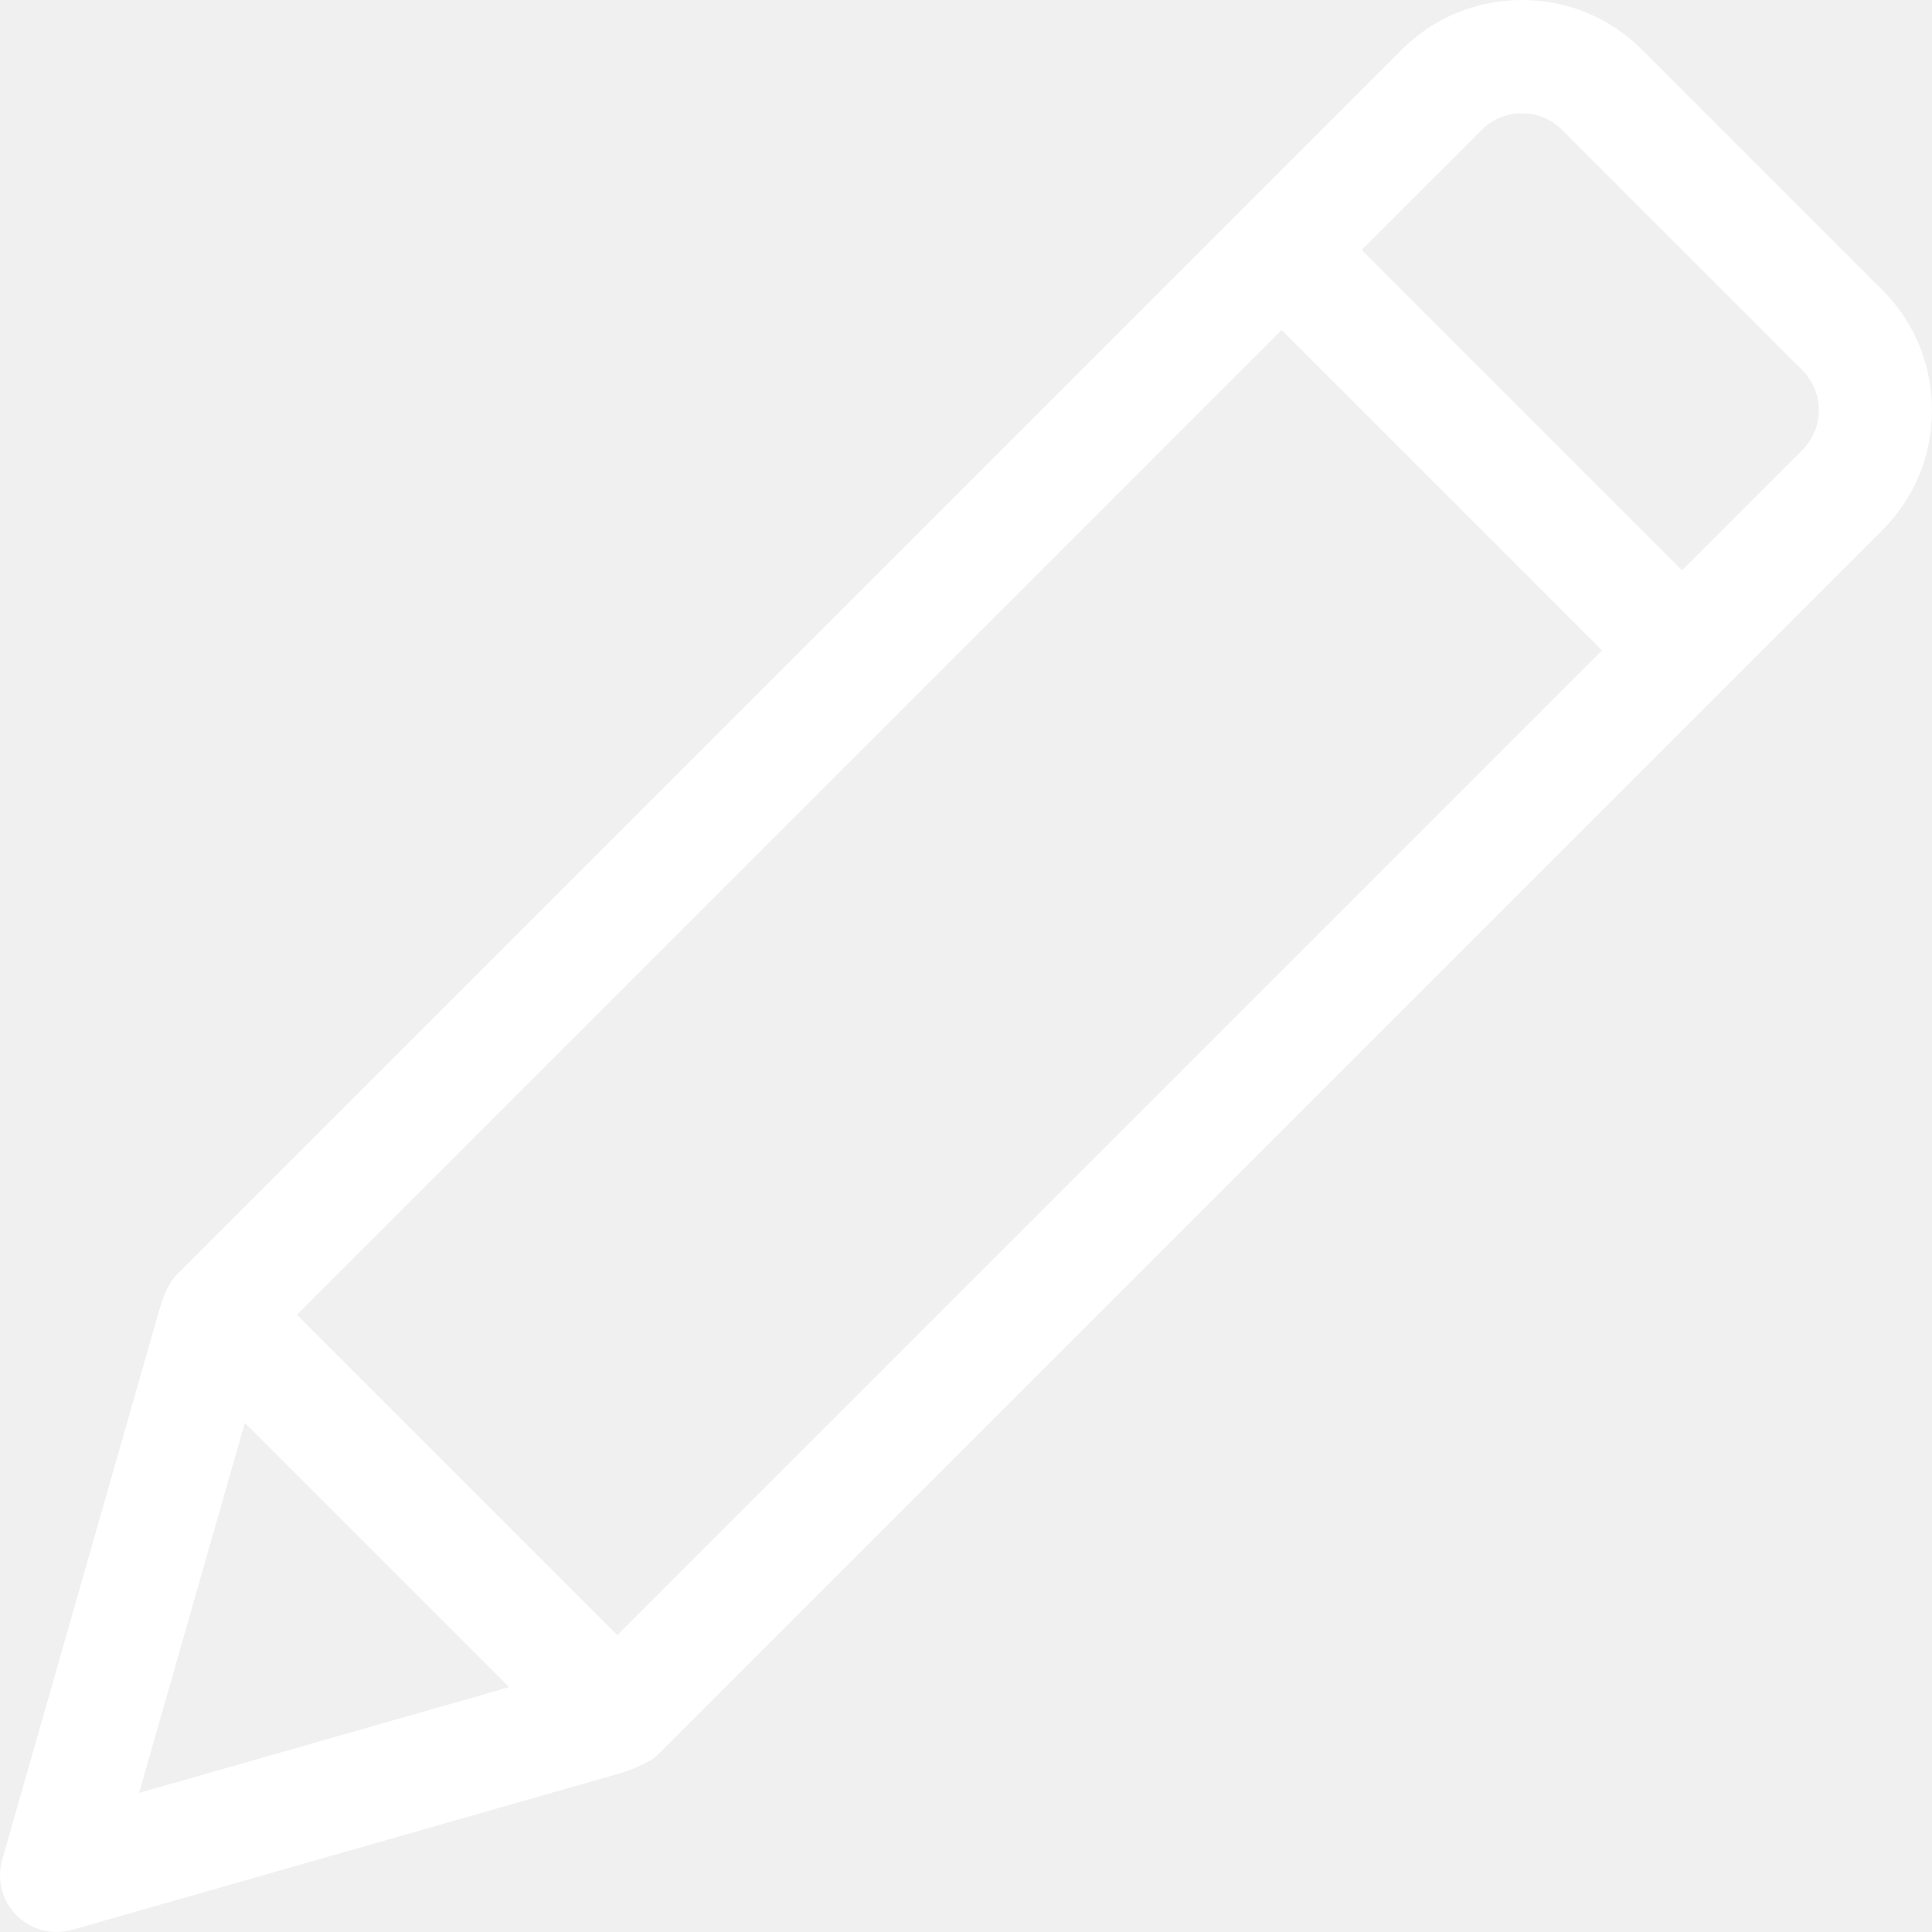
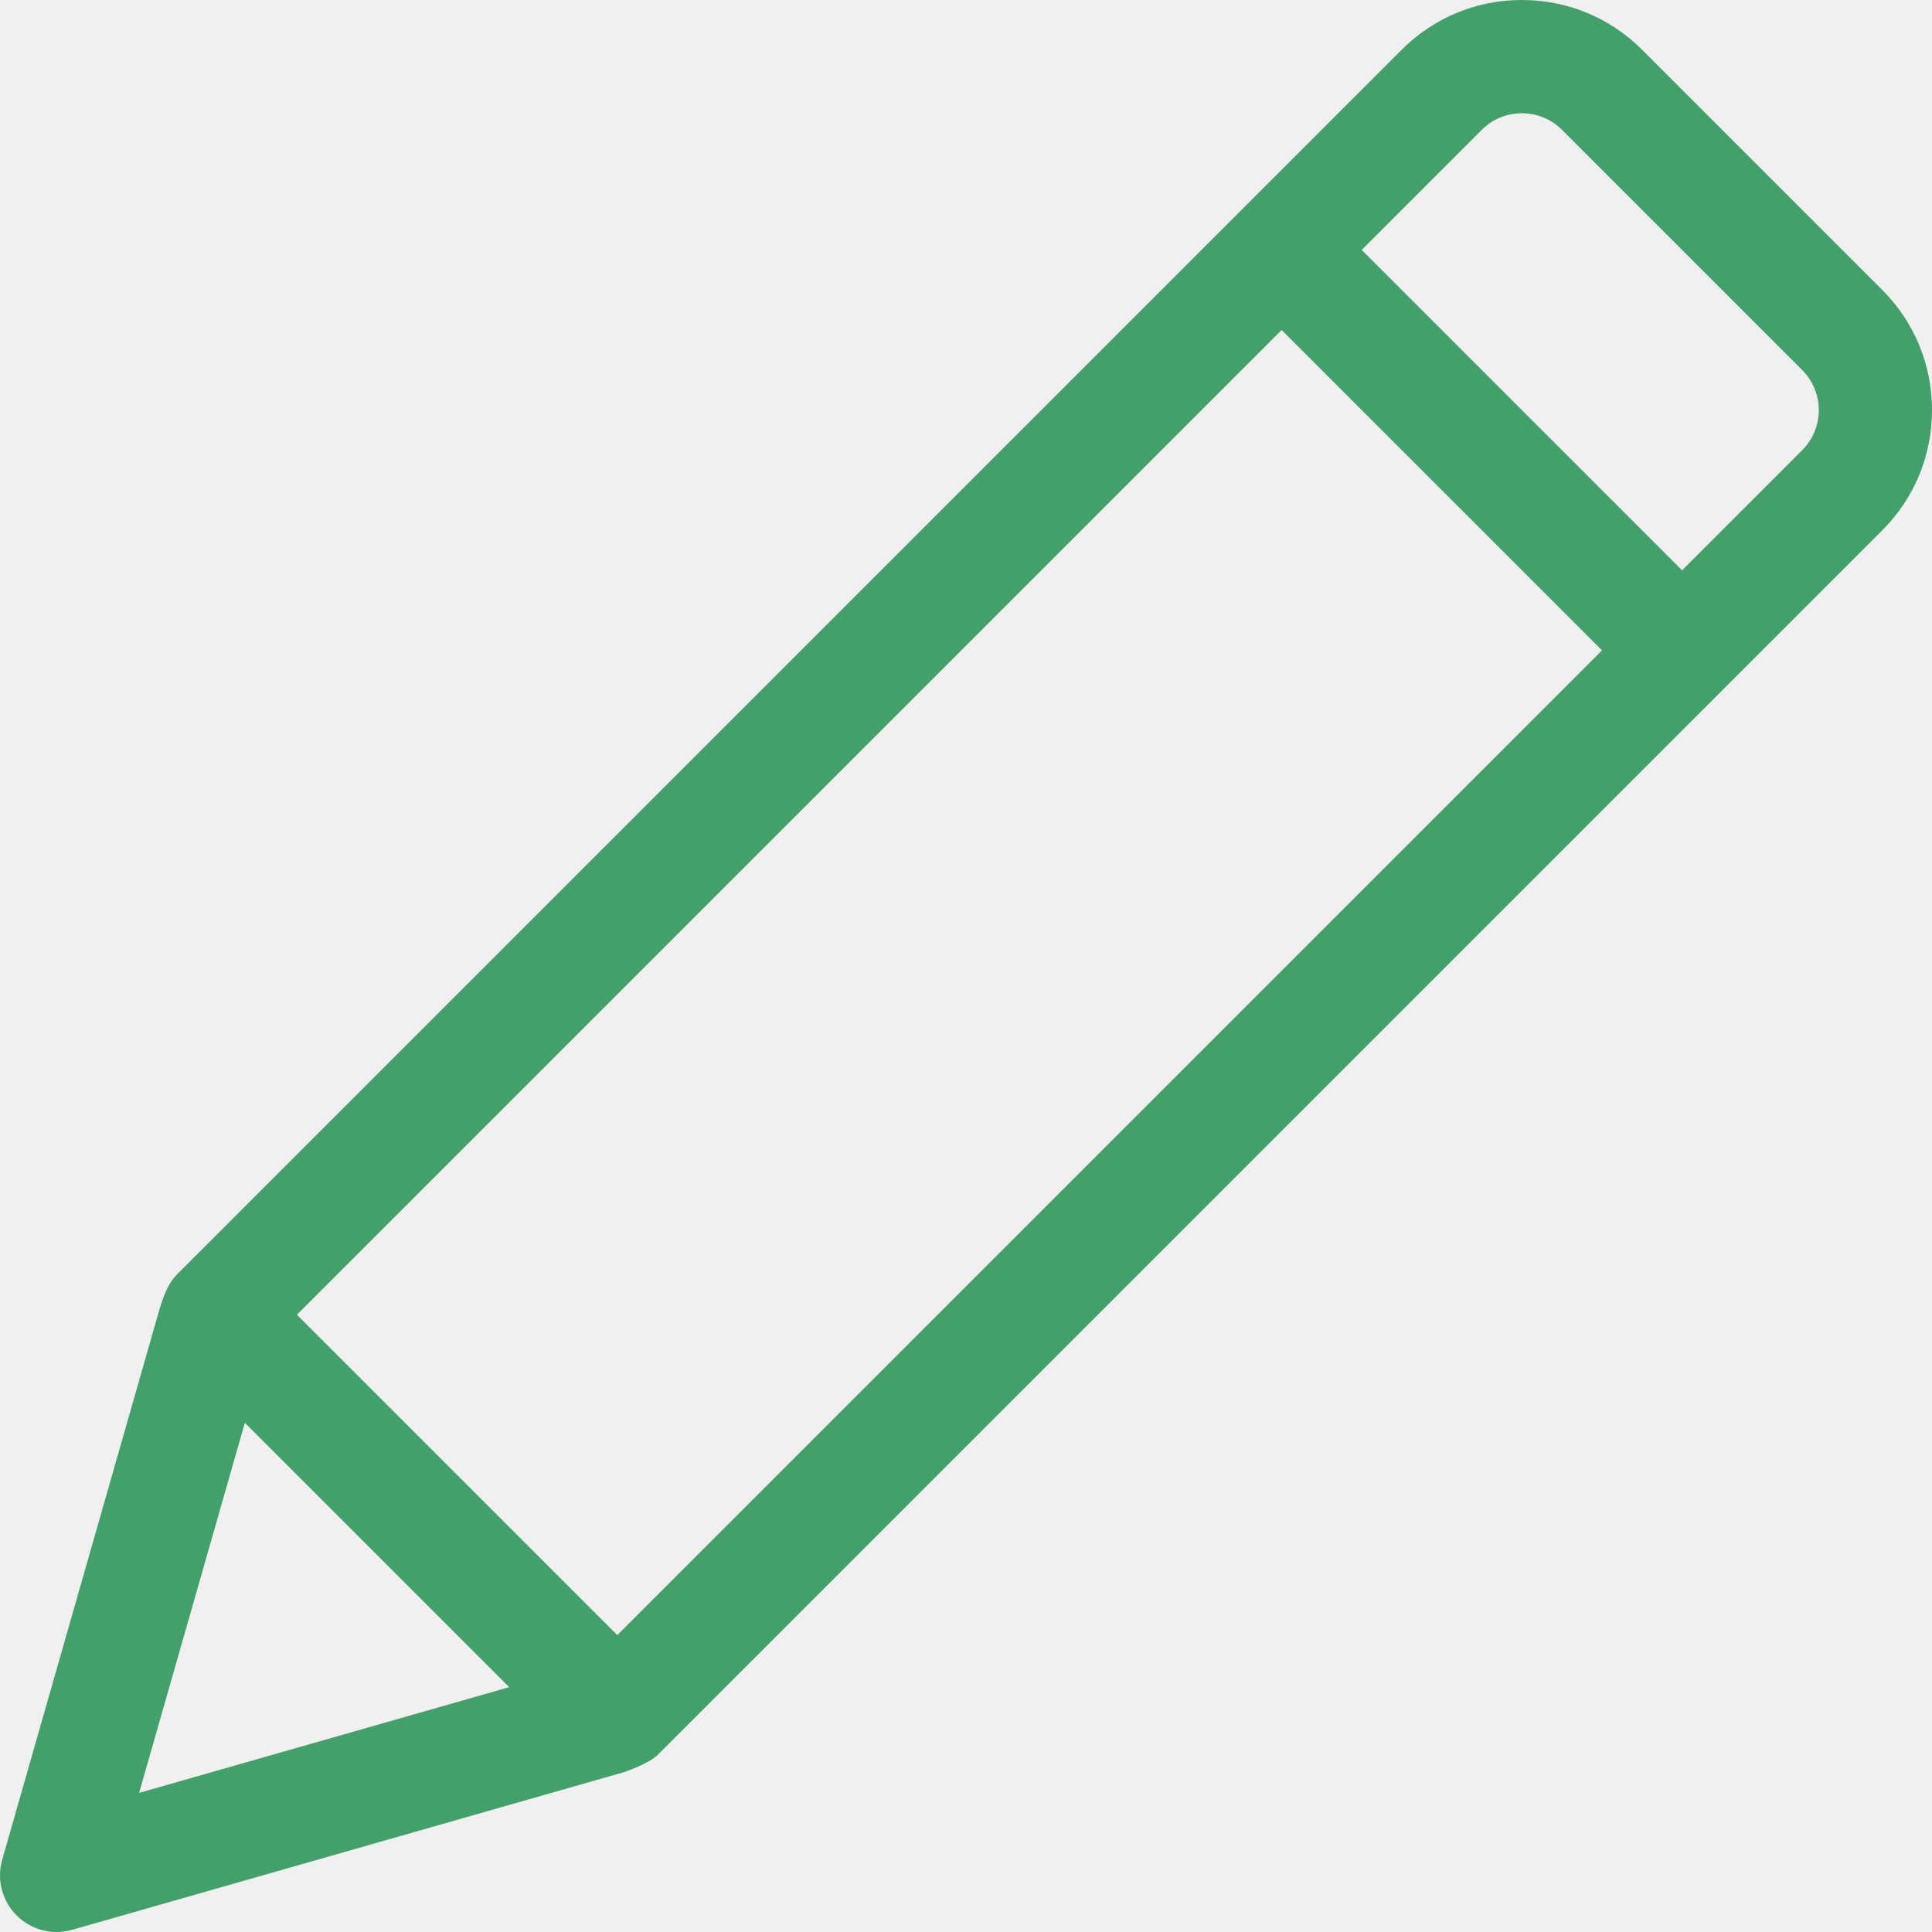
<svg xmlns="http://www.w3.org/2000/svg" version="1.1" width="512" height="512" x="0" y="0" viewBox="0 0 512 512" style="enable-background:new 0 0 512 512" xml:space="preserve" class="">
  <g>
-     <path d="m498.828 76.844-63.672-63.676c-8.488-8.484-19.793-13.164-31.828-13.168-.008 0-.012 0-.02 0-12.035 0-23.332 4.672-31.812 13.152l-324.648 324.645c-2.66 2.723-3.754 6.598-4.543 9.023l-41.727 146.047c-1.496 5.242-.035 10.883 3.816 14.734 2.855 2.855 6.691 4.398 10.613 4.398 1.379 0 2.766-.188 4.125-.578l145.965-41.703c.434-.125 6.883-2.344 9.105-4.566l324.645-324.648c8.488-8.484 13.156-19.789 13.152-31.832-.004-12.035-4.684-23.34-13.172-31.828zm-461.965 398.293 28.023-98.078 70.055 70.055zm126.727-41.824-84.902-84.902 260.953-260.953 84.902 84.902zm314.031-314.031-31.852 31.855-84.906-84.906 31.855-31.852c2.812-2.812 6.574-4.359 10.59-4.359h.008c4.023 0 7.793 1.555 10.613 4.375l63.676 63.676c5.852 5.852 5.859 15.367.016 21.211zm0 0" fill="white" data-original="#000000" style="" class="" />
+     <path d="m498.828 76.844-63.672-63.676c-8.488-8.484-19.793-13.164-31.828-13.168-.008 0-.012 0-.02 0-12.035 0-23.332 4.672-31.812 13.152l-324.648 324.645c-2.66 2.723-3.754 6.598-4.543 9.023l-41.727 146.047c-1.496 5.242-.035 10.883 3.816 14.734 2.855 2.855 6.691 4.398 10.613 4.398 1.379 0 2.766-.188 4.125-.578l145.965-41.703c.434-.125 6.883-2.344 9.105-4.566l324.645-324.648c8.488-8.484 13.156-19.789 13.152-31.832-.004-12.035-4.684-23.34-13.172-31.828zm-461.965 398.293 28.023-98.078 70.055 70.055zm126.727-41.824-84.902-84.902 260.953-260.953 84.902 84.902zm314.031-314.031-31.852 31.855-84.906-84.906 31.855-31.852c2.812-2.812 6.574-4.359 10.59-4.359h.008c4.023 0 7.793 1.555 10.613 4.375l63.676 63.676c5.852 5.852 5.859 15.367.016 21.211zm0 0" fill="#43a06a" data-original="#000000" style="" class="" />
  </g>
</svg>
